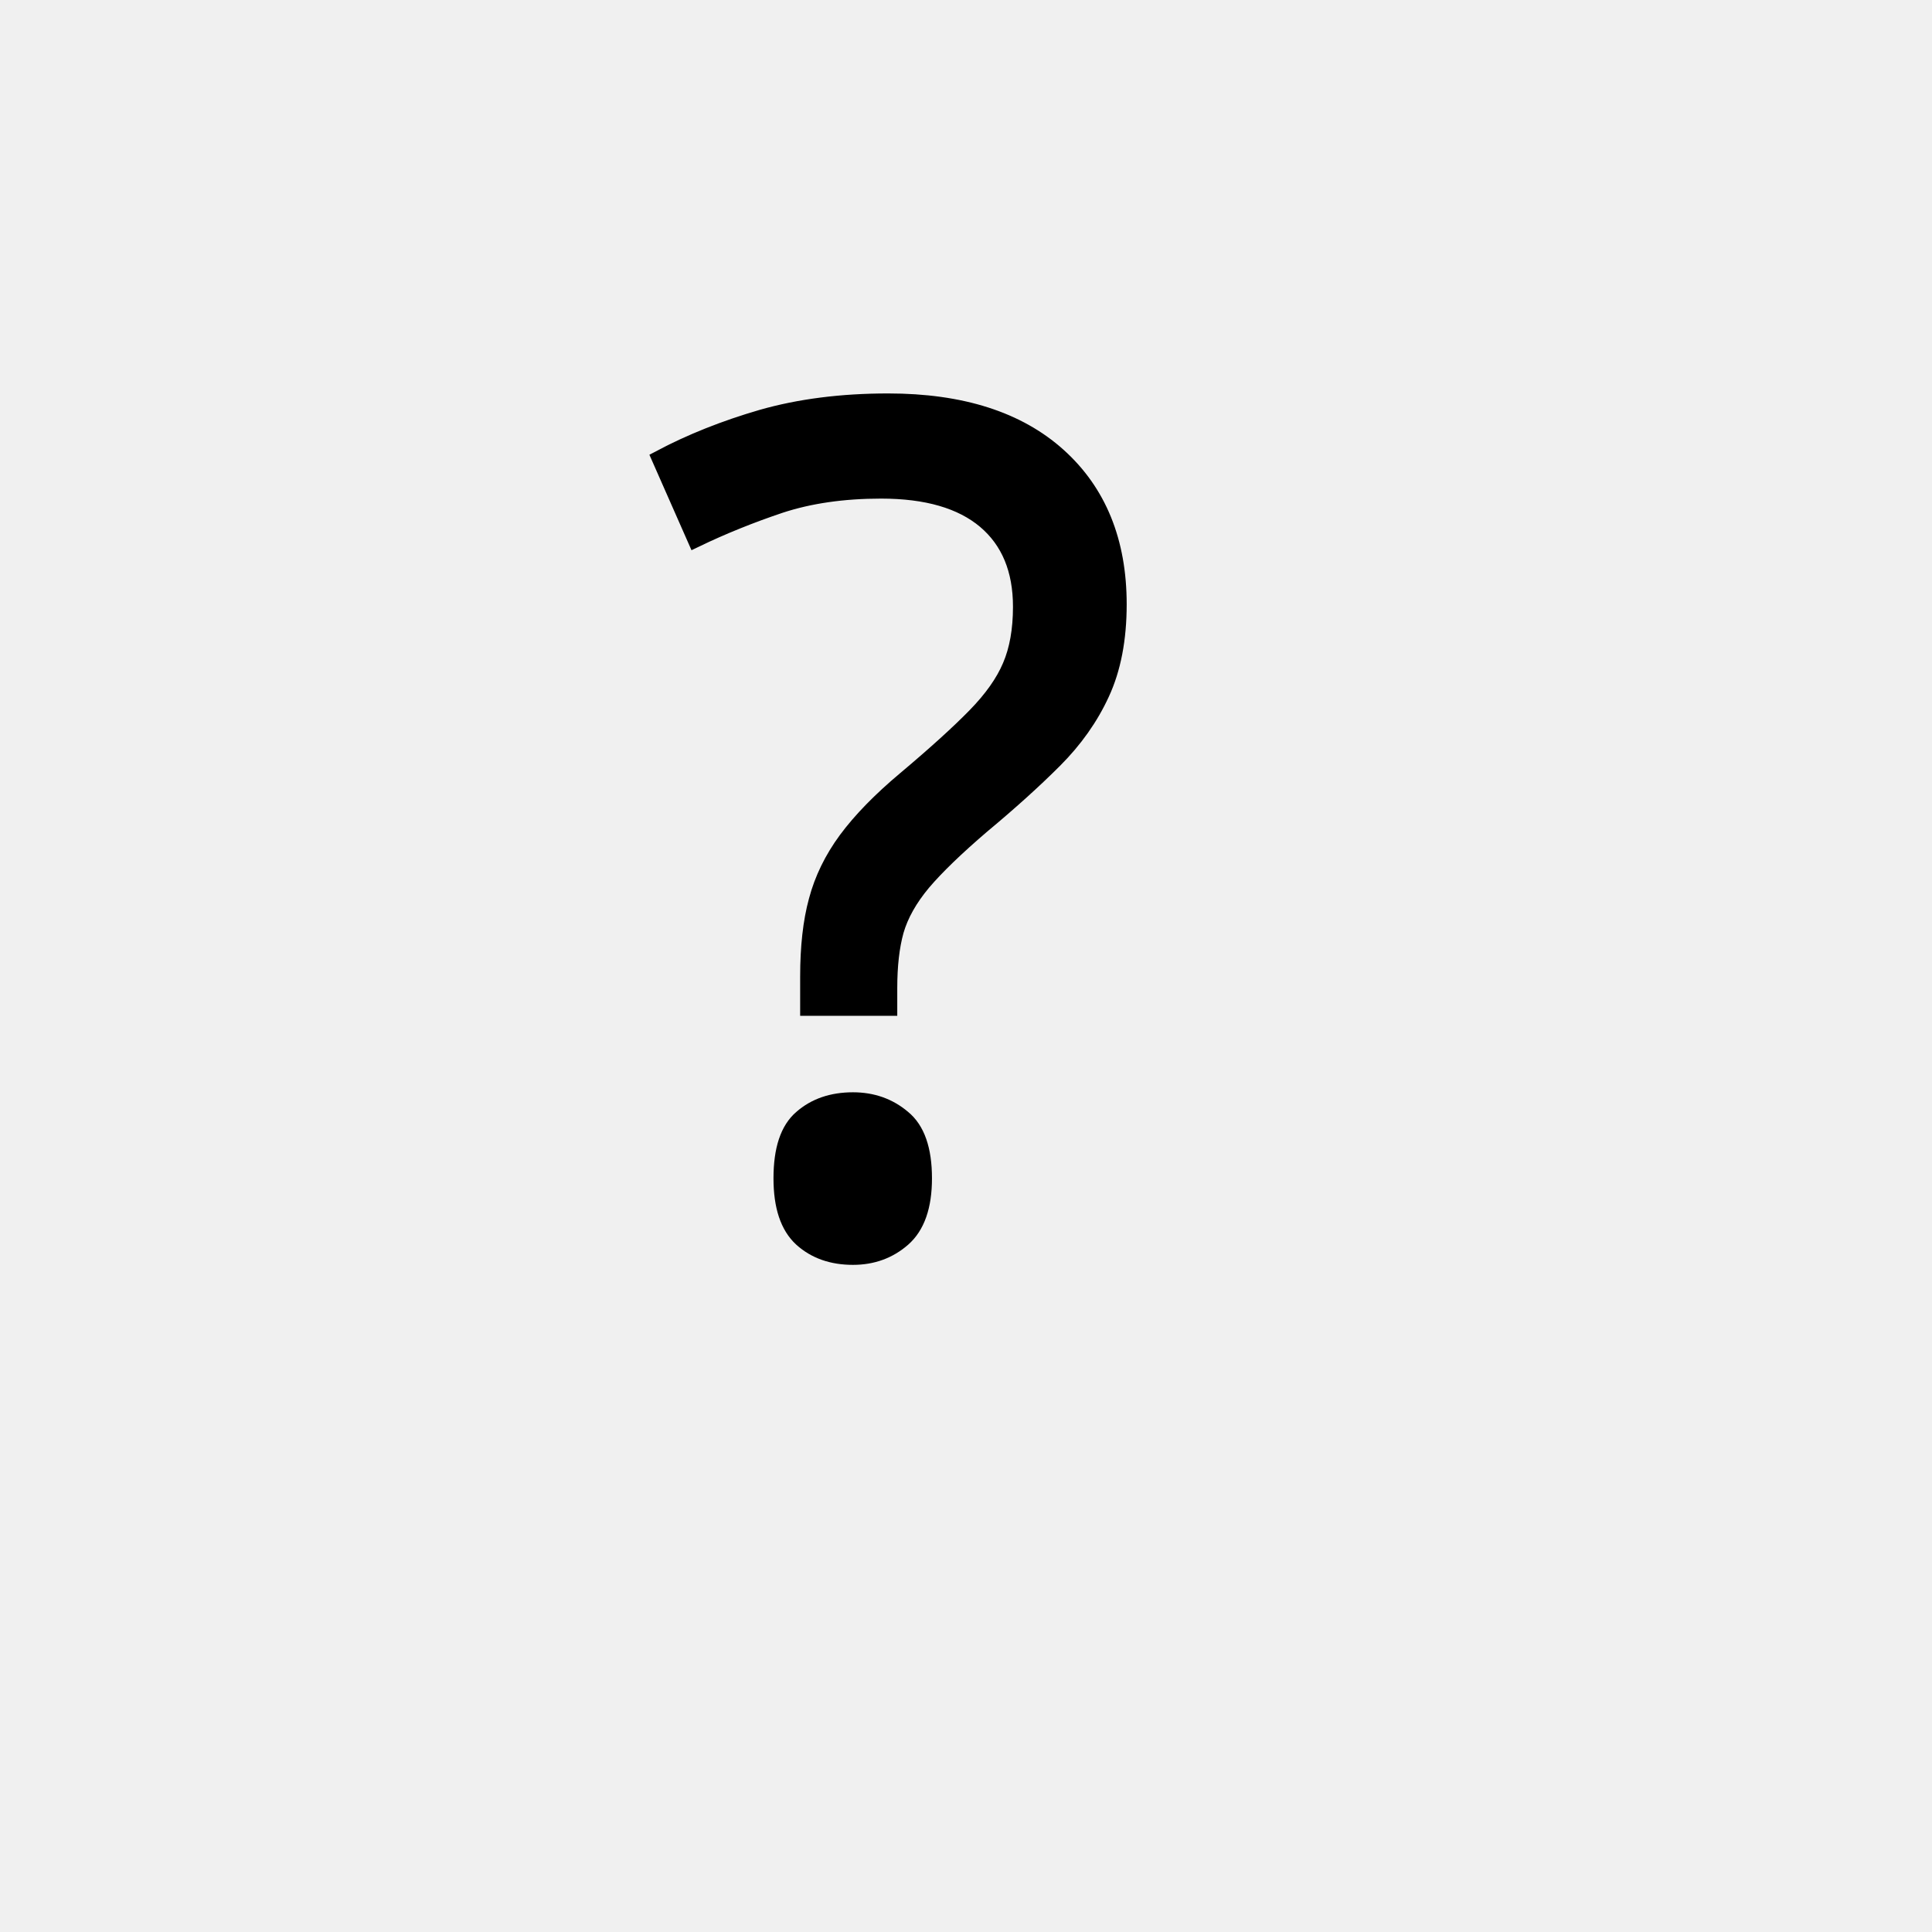
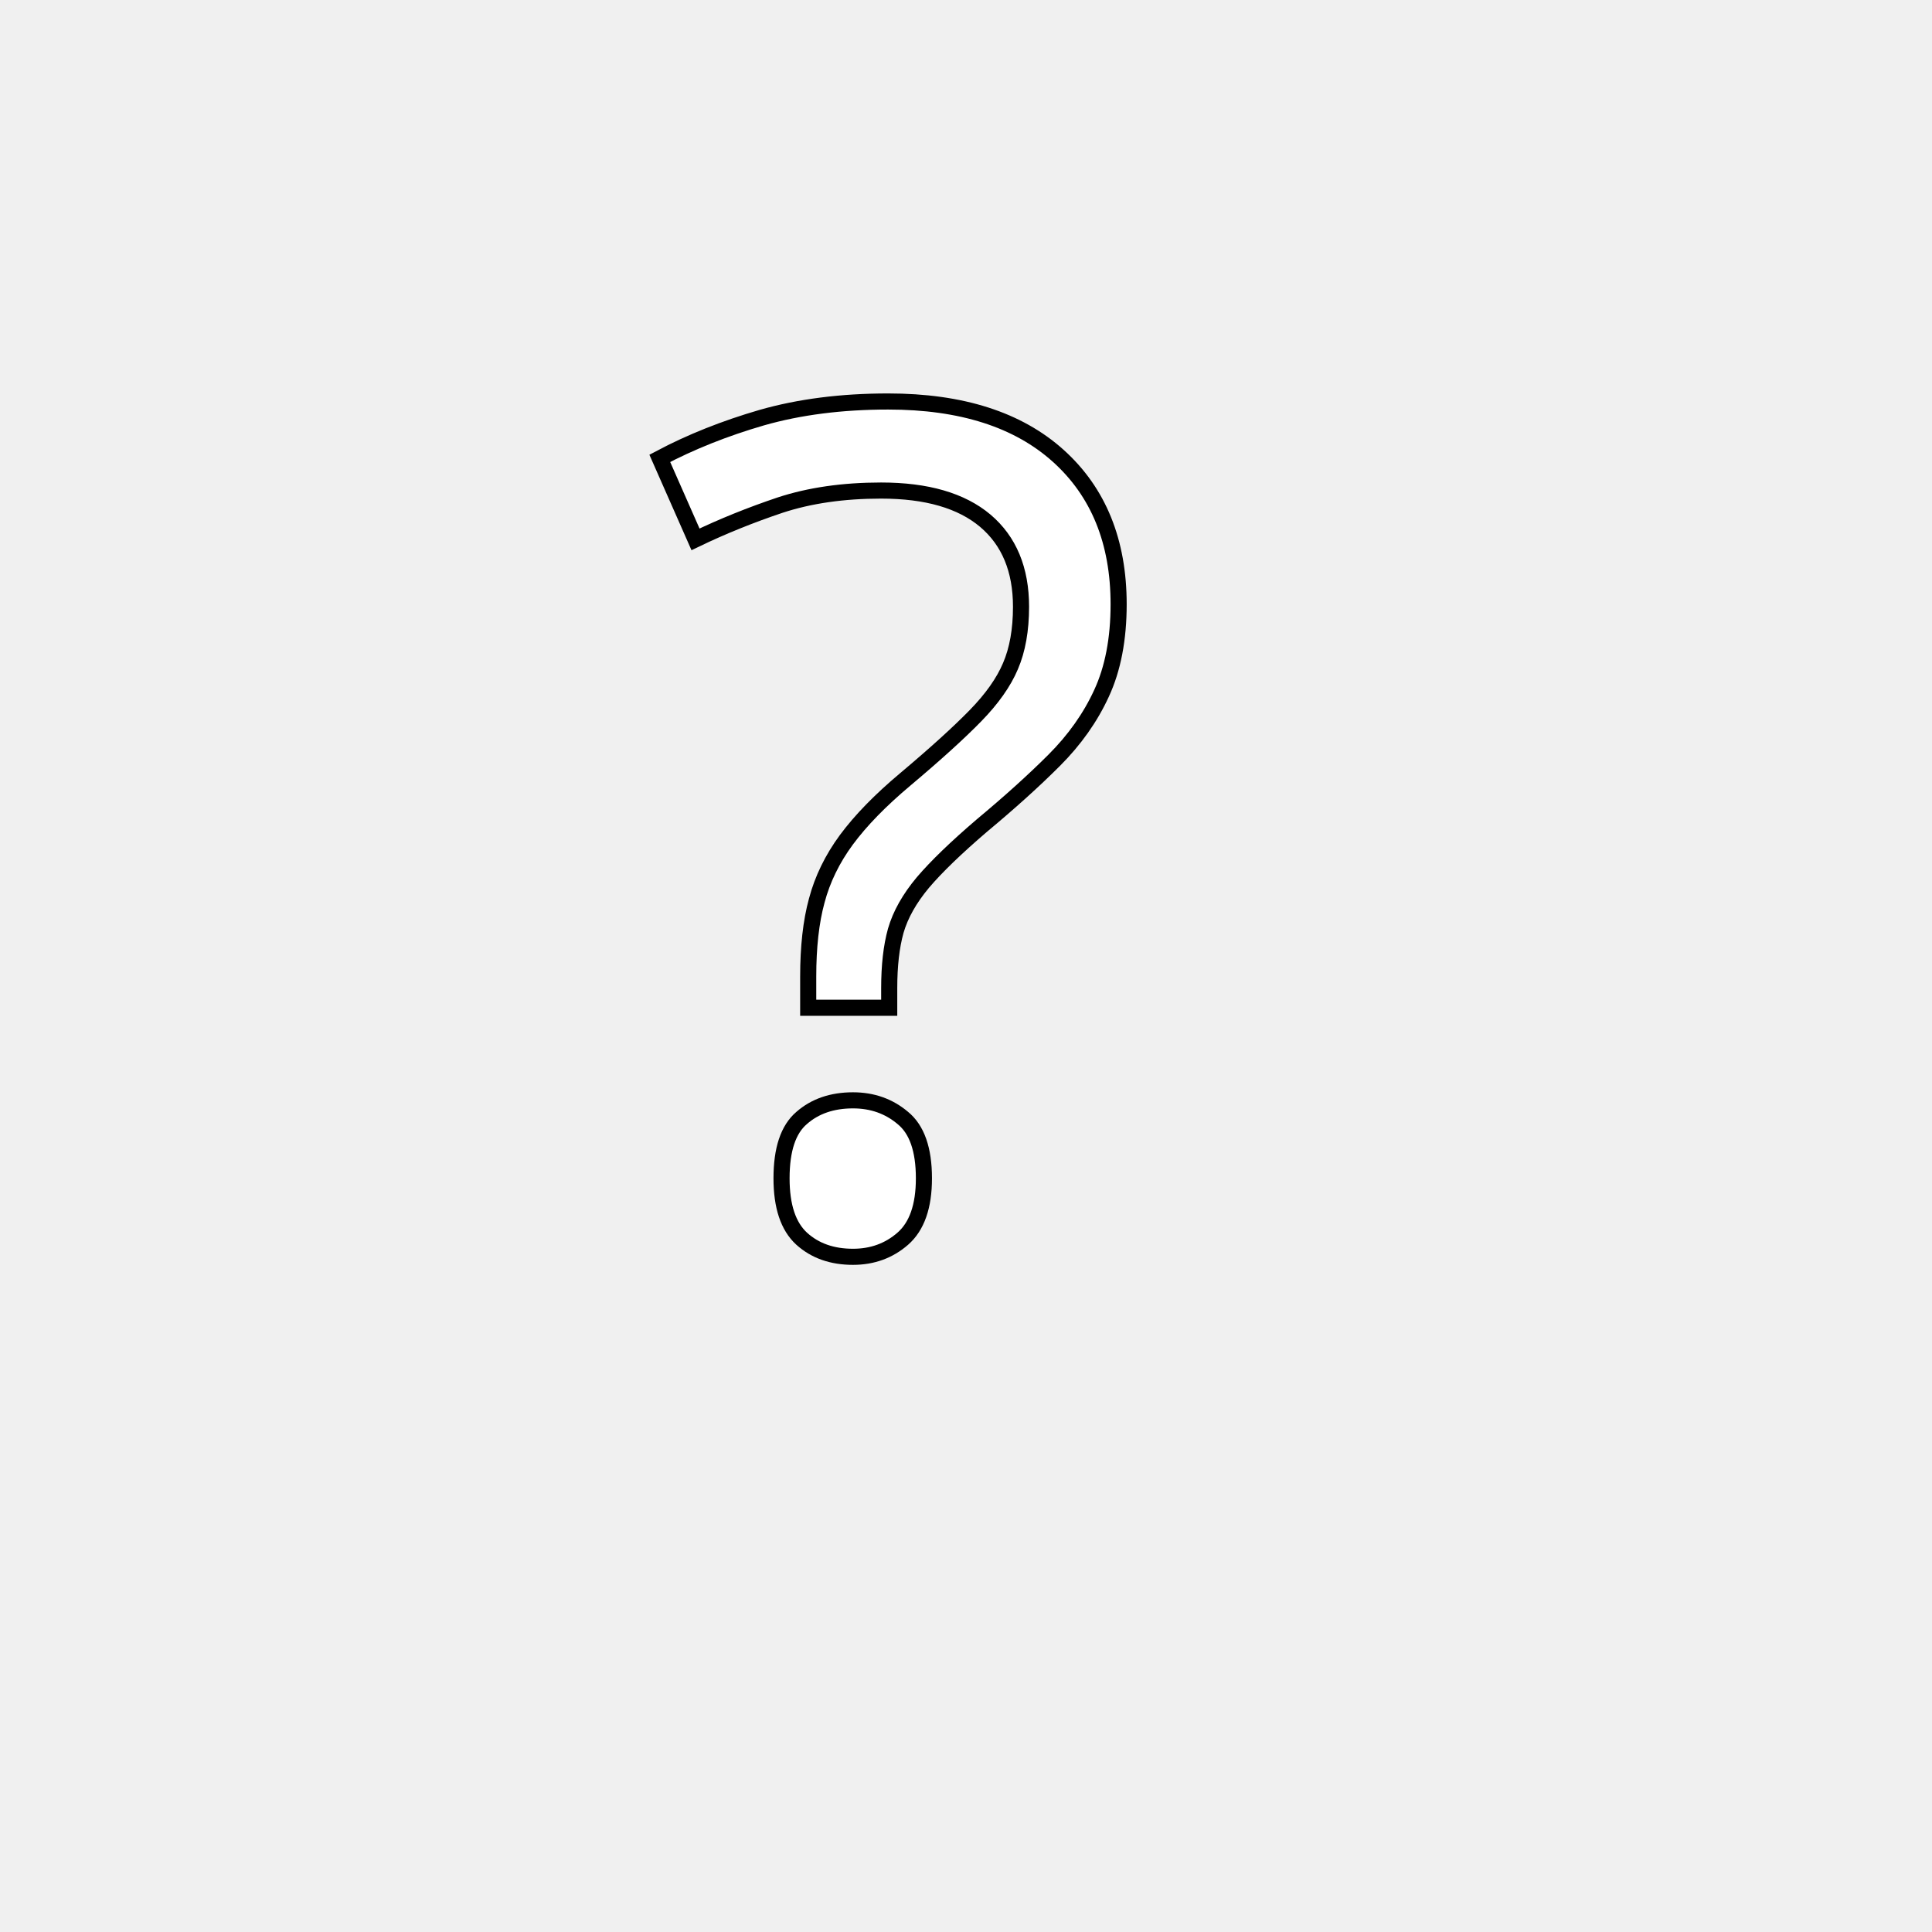
<svg xmlns="http://www.w3.org/2000/svg" version="1.1" id="Layer_1" x="0px" y="0px" width="60px" height="60px" viewBox="0 0 60 60" enable-background="new 0 0 60 60" xml:space="preserve">
-   <text transform="matrix(1 0 0 1 20.0527 38.5313)" stroke="#000000" stroke-width="0.5" stroke-miterlimit="10" font-family="'ArialMT'" font-size="36">?</text>
+   <text transform="matrix(1 0 0 1 20.0527 38.5313)" fill="#ffffff" stroke="#000000" stroke-width="0.5" stroke-miterlimit="10" font-family="'ArialMT'" font-size="36">?</text>
</svg>
